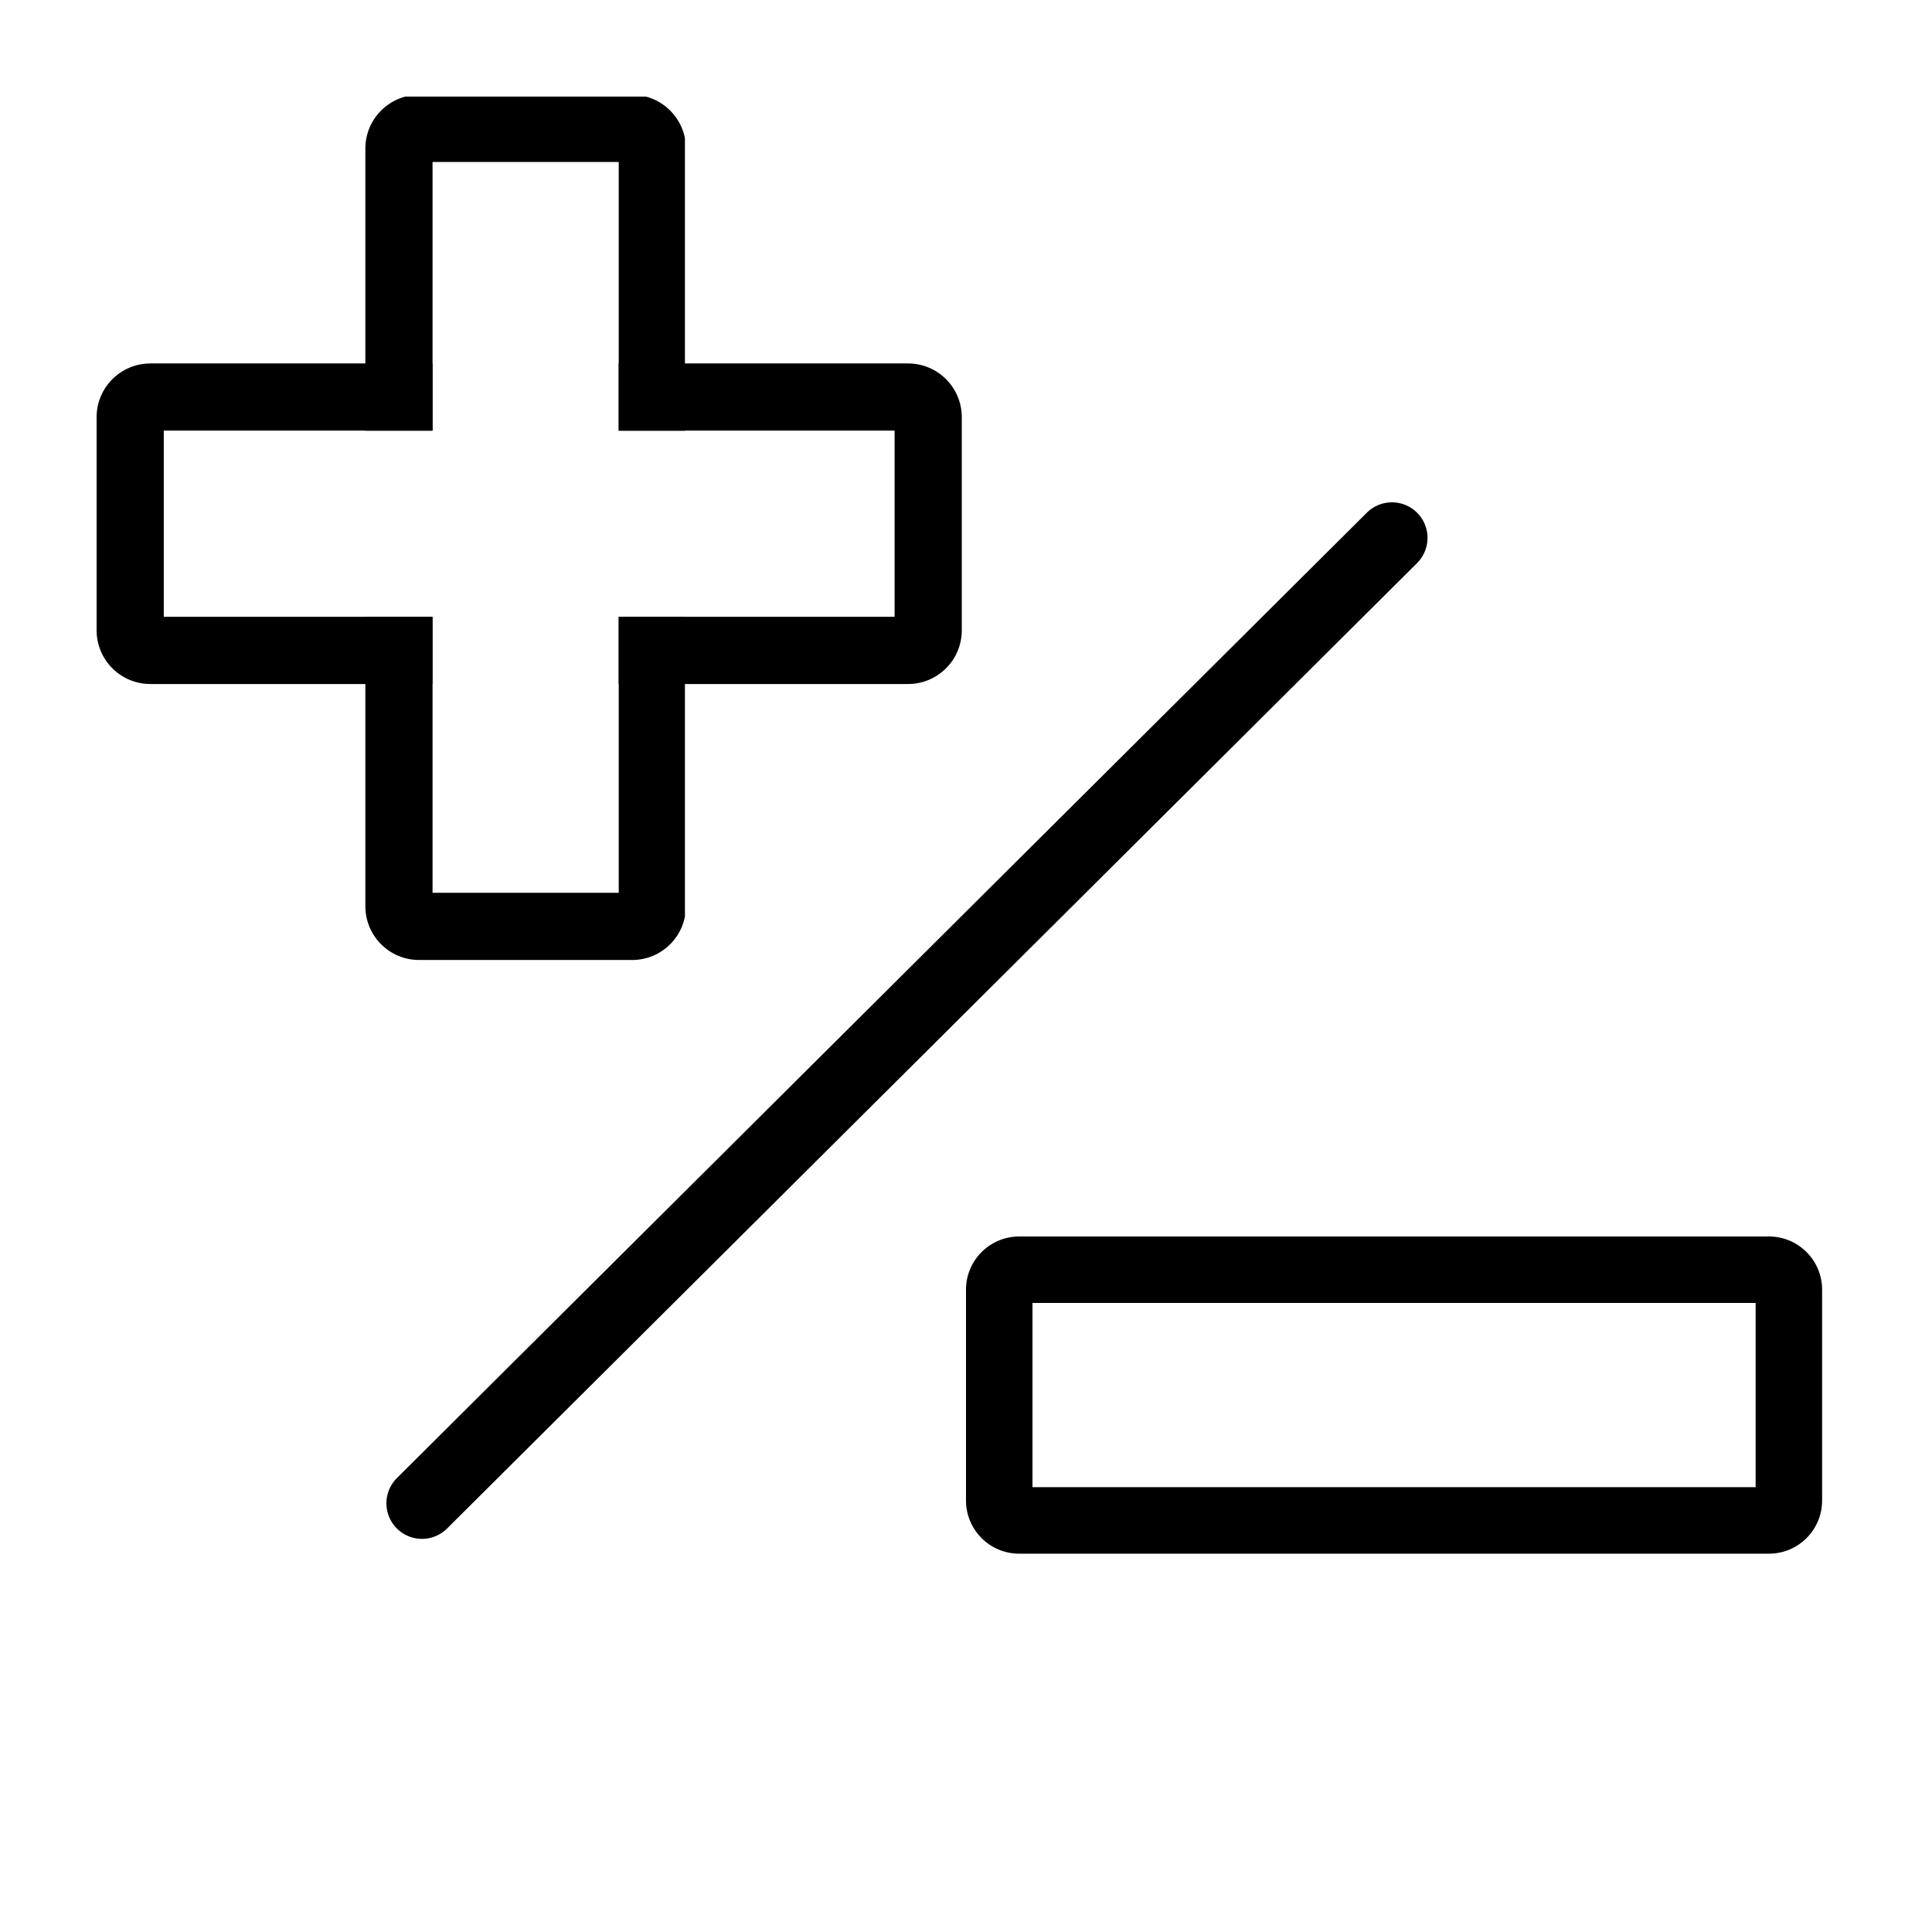
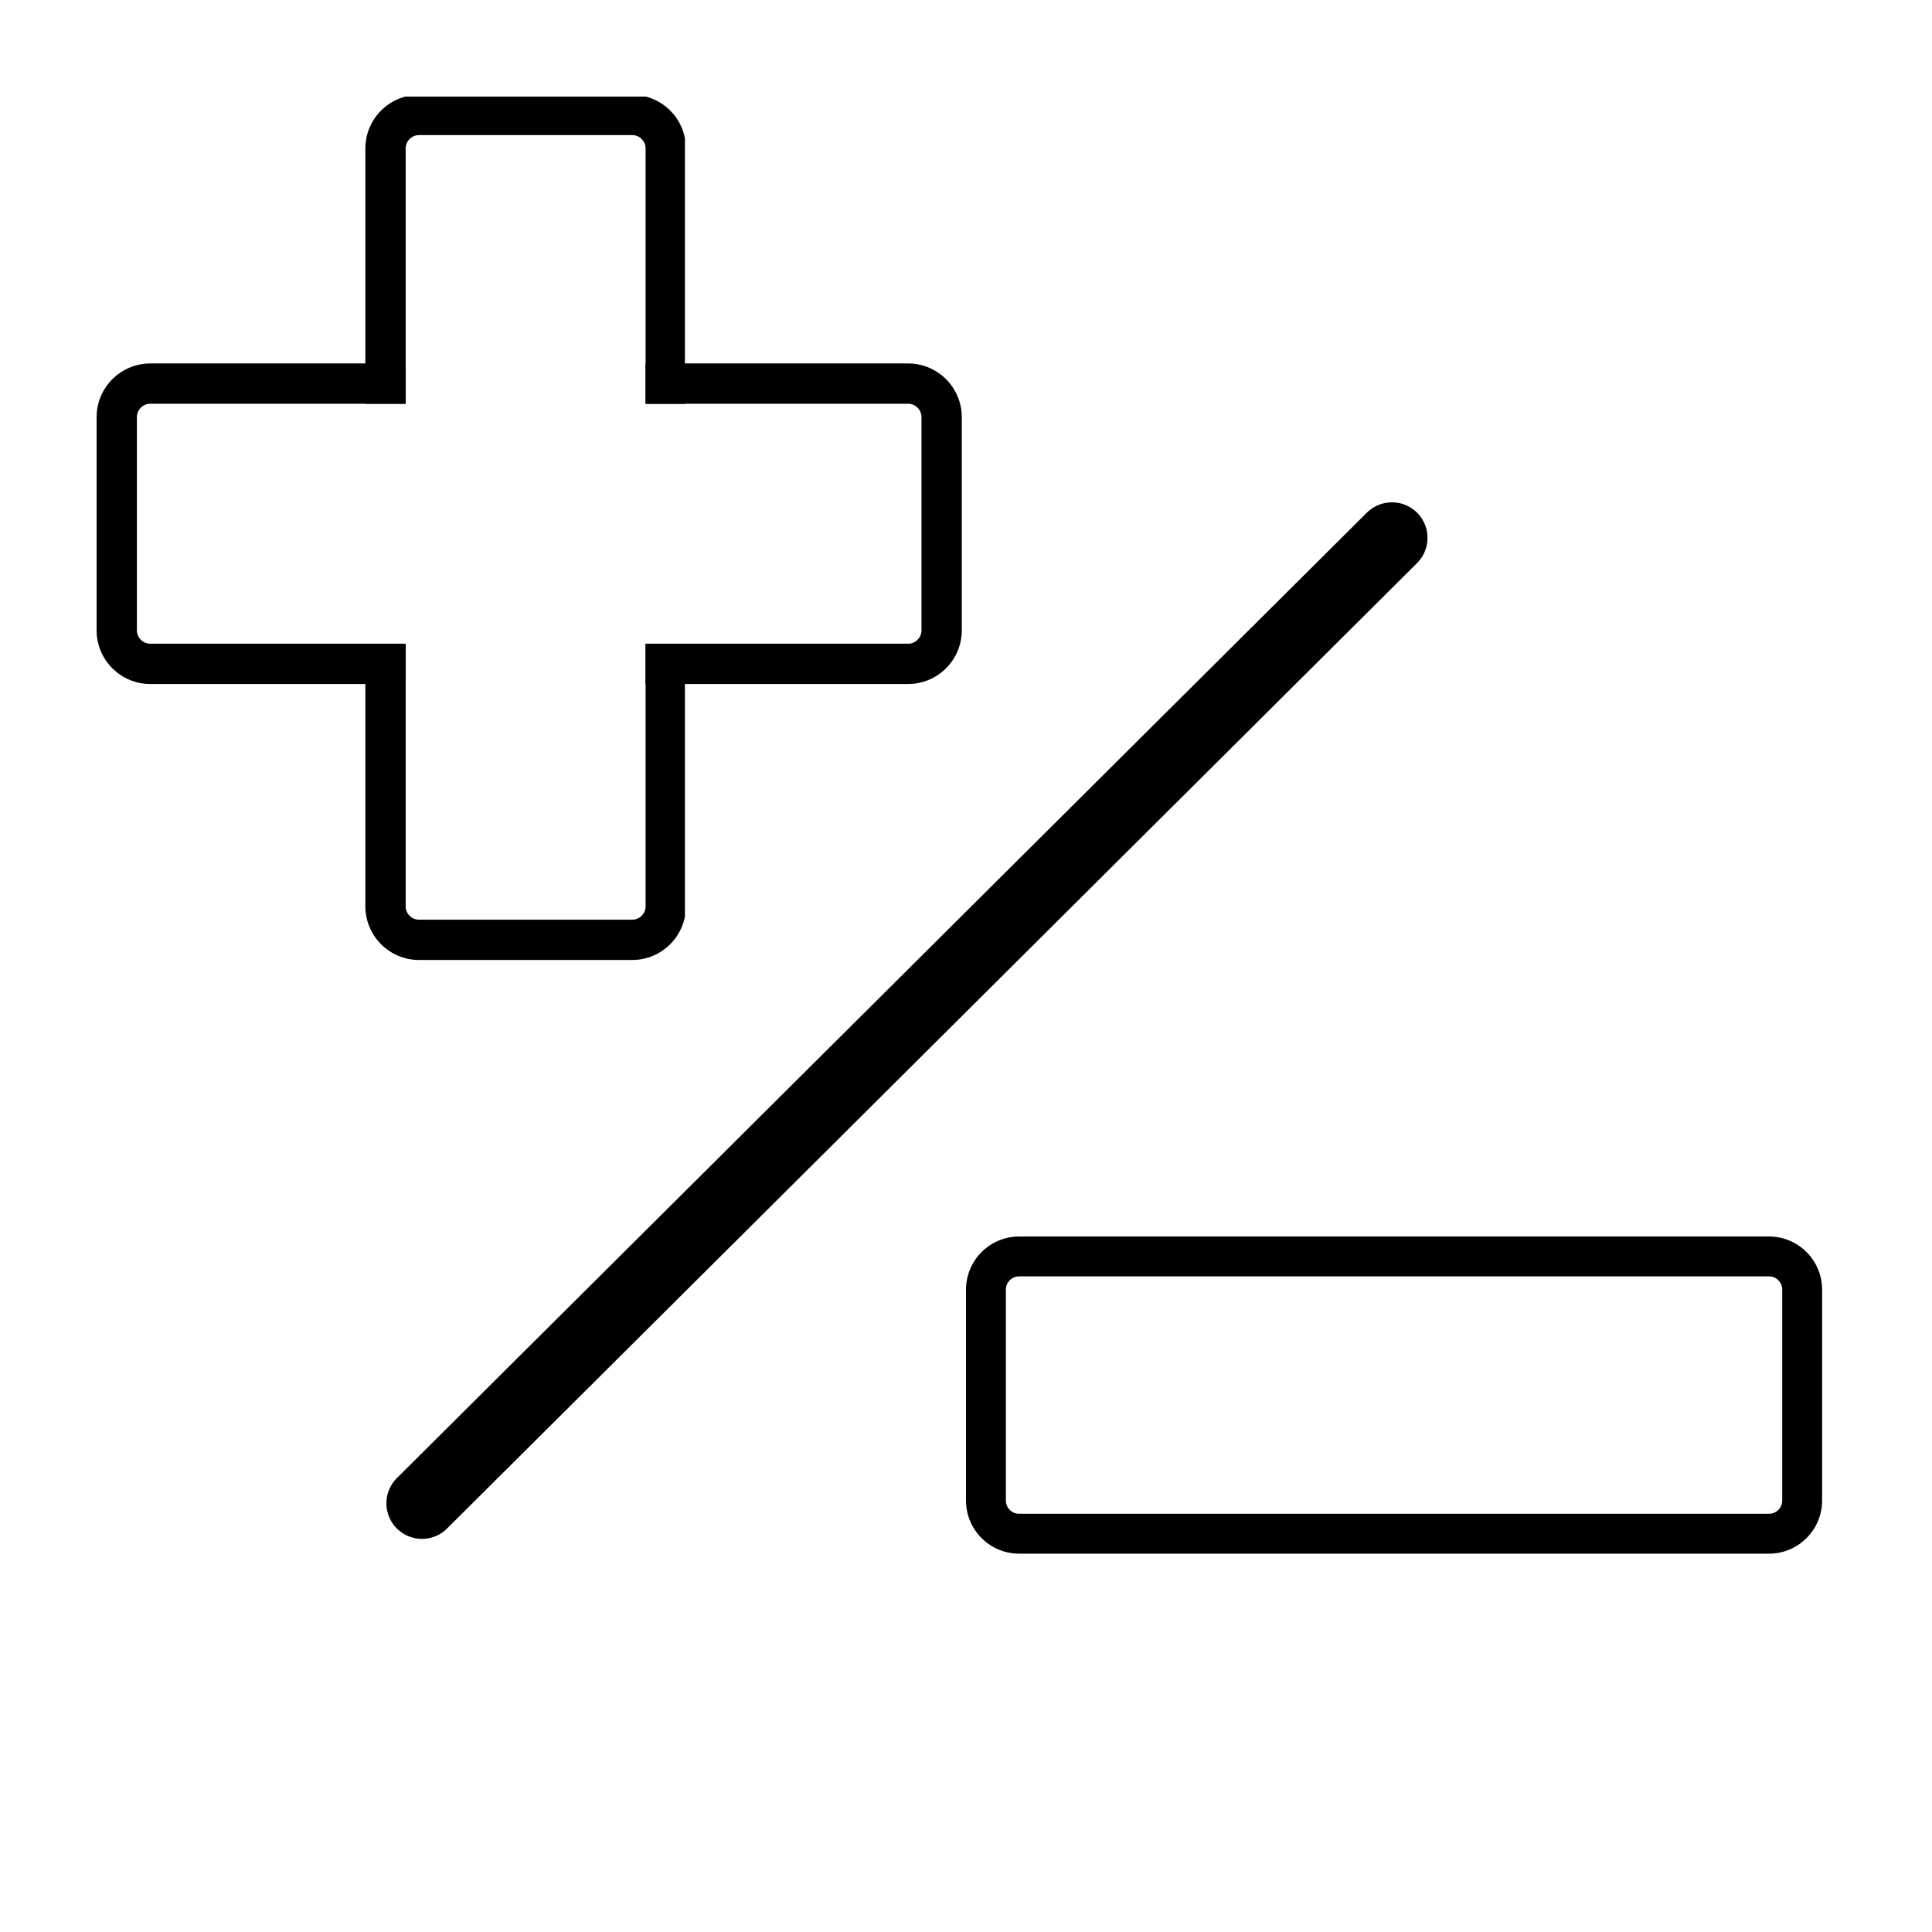
<svg xmlns="http://www.w3.org/2000/svg" width="500" height="500" version="1.2" viewBox="0 0 375 375" id="svg7">
  <defs id="defs3">
    <clipPath id="a">
      <path d="M30.887 127.125h120.75v120.75H30.887Zm0 0" id="path1" />
    </clipPath>
    <clipPath id="b">
      <path d="M223.371 165.129h120.746V210H223.371Zm0 0" id="path2" />
    </clipPath>
    <clipPath id="c">
      <path d="M230.871 165.129h105.73a7.5 7.5 0 0 1 7.497 7.5v29.734a7.495 7.495 0 0 1-7.496 7.496h-105.73a7.497 7.497 0 0 1-7.5-7.496V172.63c0-4.14 3.358-7.5 7.5-7.5Zm0 0" id="path3" />
    </clipPath>
    <clipPath id="b-6">
      <path d="M 223.371,165.129 H 344.117 V 210 H 223.371 Z m 0,0" id="path2-5" />
    </clipPath>
    <clipPath id="c-7">
      <path d="m 230.871,165.129 h 105.73 a 7.5,7.5 0 0 1 7.497,7.5 v 29.734 a 7.495,7.495 0 0 1 -7.496,7.496 h -105.73 a 7.497,7.497 0 0 1 -7.5,-7.496 V 172.63 c 0,-4.14 3.358,-7.5 7.5,-7.5 z m 0,0" id="path3-6" />
    </clipPath>
    <clipPath id="b-9">
      <path d="M 223.371,165.129 H 344.117 V 210 H 223.371 Z m 0,0" id="path2-9" />
    </clipPath>
    <clipPath id="c-9">
      <path d="m 230.871,165.129 h 105.73 a 7.5,7.5 0 0 1 7.497,7.5 v 29.734 a 7.495,7.495 0 0 1 -7.496,7.496 h -105.73 a 7.497,7.497 0 0 1 -7.5,-7.496 V 172.63 c 0,-4.14 3.358,-7.5 7.5,-7.5 z m 0,0" id="path3-1" />
    </clipPath>
    <clipPath id="b-6-9">
      <path d="M 223.371,165.129 H 344.117 V 210 H 223.371 Z m 0,0" id="path2-5-1" />
    </clipPath>
    <clipPath id="c-7-7">
      <path d="m 230.871,165.129 h 105.73 a 7.5,7.5 0 0 1 7.497,7.5 v 29.734 a 7.495,7.495 0 0 1 -7.496,7.496 h -105.73 a 7.497,7.497 0 0 1 -7.5,-7.496 V 172.63 c 0,-4.14 3.358,-7.5 7.5,-7.5 z m 0,0" id="path3-6-5" />
    </clipPath>
    <clipPath id="c-8">
      <path d="m 230.871,165.129 h 105.73 a 7.5,7.5 0 0 1 7.497,7.5 v 29.734 a 7.495,7.495 0 0 1 -7.496,7.496 h -105.73 a 7.497,7.497 0 0 1 -7.5,-7.496 V 172.63 c 0,-4.14 3.358,-7.5 7.5,-7.5 z m 0,0" id="path3-3" />
    </clipPath>
    <clipPath id="b-6-7">
      <path d="M 223.371,165.129 H 344.117 V 210 H 223.371 Z m 0,0" id="path2-5-15" />
    </clipPath>
    <clipPath id="c-7-5">
      <path d="m 230.871,165.129 h 105.73 a 7.5,7.5 0 0 1 7.497,7.5 v 29.734 a 7.495,7.495 0 0 1 -7.496,7.496 h -105.73 a 7.497,7.497 0 0 1 -7.5,-7.496 V 172.63 c 0,-4.14 3.358,-7.5 7.5,-7.5 z m 0,0" id="path3-6-8" />
    </clipPath>
    <clipPath id="b-6-9-5">
      <path d="M 223.371,165.129 H 344.117 V 210 H 223.371 Z m 0,0" id="path2-5-1-6" />
    </clipPath>
    <clipPath id="c-7-7-7">
      <path d="m 230.871,165.129 h 105.73 a 7.5,7.5 0 0 1 7.497,7.5 v 29.734 a 7.495,7.495 0 0 1 -7.496,7.496 h -105.73 a 7.497,7.497 0 0 1 -7.5,-7.496 V 172.63 c 0,-4.14 3.358,-7.5 7.5,-7.5 z m 0,0" id="path3-6-5-9" />
    </clipPath>
  </defs>
  <g id="layer1" />
  <path d="M 81.904,291.789 270.176,104.404" style="fill:none;stroke:#000000;stroke-width:13.809;stroke-linecap:round;stroke-linejoin:miter;stroke-miterlimit:4;stroke-dasharray:none;stroke-opacity:1" id="path5" />
  <g clip-path="url(#b)" id="g7" style="stroke-width:18.75;stroke-dasharray:none" transform="matrix(1.376422,0,0,1.376422,-119.9541,12.71286)">
    <g clip-path="url(#c)" id="g6" style="stroke-width:18.75;stroke-dasharray:none">
-       <path d="m 9.999,-0.002 h 140.974 c 5.52,0 9.995,4.479 9.995,10 v 39.646 a 9.994,9.994 0 0 1 -9.995,9.994 H 9.999 c -5.521,0 -10,-4.474 -10,-9.994 V 9.998 c 0,-5.521 4.479,-10 10,-10 z m 0,0" style="fill:none;stroke:#000000;stroke-width:25;stroke-linecap:butt;stroke-linejoin:miter;stroke-miterlimit:4;stroke-dasharray:none;stroke-opacity:1" id="path6" transform="matrix(0.75,0,0,0.75,223.372,165.13)" />
+       <path d="m 9.999,-0.002 h 140.974 c 5.52,0 9.995,4.479 9.995,10 v 39.646 a 9.994,9.994 0 0 1 -9.995,9.994 H 9.999 c -5.521,0 -10,-4.474 -10,-9.994 V 9.998 c 0,-5.521 4.479,-10 10,-10 z m 0,0" style="fill:none;stroke:#000000;stroke-width:15;stroke-linecap:butt;stroke-linejoin:miter;stroke-miterlimit:4;stroke-dasharray:none;stroke-opacity:1" id="path6" transform="matrix(0.75,0,0,0.75,223.372,165.13)" />
    </g>
  </g>
  <g id="g25" transform="matrix(1.391023,0,0,1.391023,-27.98393,-159.613)">
    <g clip-path="url(#b-6)" id="use7" style="stroke-width:18.75;stroke-dasharray:none" transform="translate(-189.7752,0.3303392)">
      <g clip-path="url(#c-7)" id="g9" style="stroke-width:18.75;stroke-dasharray:none">
-         <path id="path15" style="fill:none;stroke:#000000;stroke-width:25;stroke-linecap:butt;stroke-linejoin:miter;stroke-miterlimit:4;stroke-dasharray:none;stroke-opacity:1" d="M 62.481,59.638 9.999,59.638 c -5.521,0 -10,-4.474 -10,-9.994 V 9.998 c 0,-5.521 4.479,-10 10,-10 v 0 l 52.496,-6.54e-6" transform="matrix(0.75,0,0,0.75,223.372,165.13)" />
-         <path id="path13" style="fill:none;stroke:#000000;stroke-width:25;stroke-linecap:butt;stroke-linejoin:miter;stroke-miterlimit:4;stroke-dasharray:none;stroke-opacity:1" d="M 97.131,-0.002 150.973,-0.002 c 5.52,0 9.995,4.479 9.995,10 v 39.646 a 9.994,9.994 0 0 1 -9.995,9.994 l -53.842,8e-6" transform="matrix(0.75,0,0,0.75,223.372,165.13)" />
+         <path id="path15" style="fill:none;stroke:#000000;stroke-width:15;stroke-linecap:butt;stroke-linejoin:miter;stroke-miterlimit:4;stroke-dasharray:none;stroke-opacity:1" d="M 57.481,59.638 9.999,59.638 c -5.521,0 -10,-4.474 -10,-9.994 V 9.998 c 0,-5.521 4.479,-10 10,-10 v 0 l 47.496,-6.54e-6" transform="matrix(0.75,0,0,0.75,223.372,165.13)" />
+         <path id="path13" style="fill:none;stroke:#000000;stroke-width:15;stroke-linecap:butt;stroke-linejoin:miter;stroke-miterlimit:4;stroke-dasharray:none;stroke-opacity:1" d="M 102.131,-0.002 150.973,-0.002 c 5.52,0 9.995,4.479 9.995,10 v 39.646 a 9.994,9.994 0 0 1 -9.995,9.994 l -48.842,8e-6" transform="matrix(0.75,0,0,0.75,223.372,165.13)" />
      </g>
    </g>
    <g clip-path="url(#b-6-9)" id="use7-4" style="stroke-width:18.75;stroke-dasharray:none" transform="rotate(90,187.9825,92.83588)">
      <g clip-path="url(#c-7-7)" id="g9-1" style="stroke-width:18.75;stroke-dasharray:none" transform="translate(-0.2516317,-0.1394938)">
-         <path id="path15-8" style="fill:none;stroke:#000000;stroke-width:25;stroke-linecap:butt;stroke-linejoin:miter;stroke-miterlimit:4;stroke-dasharray:none;stroke-opacity:1" d="M 62.481,59.638 9.999,59.638 c -5.521,0 -10,-4.474 -10,-9.994 V 9.998 c 0,-5.521 4.479,-10 10,-10 v 0 l 52.496,-6.54e-6" transform="matrix(0.75,0,0,0.75,223.372,165.13)" />
-         <path id="path13-8" style="fill:none;stroke:#000000;stroke-width:25;stroke-linecap:butt;stroke-linejoin:miter;stroke-miterlimit:4;stroke-dasharray:none;stroke-opacity:1" d="M 97.131,-0.002 150.973,-0.002 c 5.52,0 9.995,4.479 9.995,10 v 39.646 a 9.994,9.994 0 0 1 -9.995,9.994 l -53.842,8e-6" transform="matrix(0.75,0,0,0.75,223.372,165.13)" />
+         <path id="path15-8" style="fill:none;stroke:#000000;stroke-width:15;stroke-linecap:butt;stroke-linejoin:miter;stroke-miterlimit:4;stroke-dasharray:none;stroke-opacity:1" d="M 57.481,59.638 9.999,59.638 c -5.521,0 -10,-4.474 -10,-9.994 V 9.998 c 0,-5.521 4.479,-10 10,-10 v 0 l 47.496,-6.54e-6" transform="matrix(0.75,0,0,0.75,223.372,165.13)" />
+         <path id="path13-8" style="fill:none;stroke:#000000;stroke-width:15;stroke-linecap:butt;stroke-linejoin:miter;stroke-miterlimit:4;stroke-dasharray:none;stroke-opacity:1" d="M 102.131,-0.002 150.973,-0.002 c 5.52,0 9.995,4.479 9.995,10 v 39.646 a 9.994,9.994 0 0 1 -9.995,9.994 l -48.842,8e-6" transform="matrix(0.75,0,0,0.75,223.372,165.13)" />
      </g>
    </g>
  </g>
</svg>
